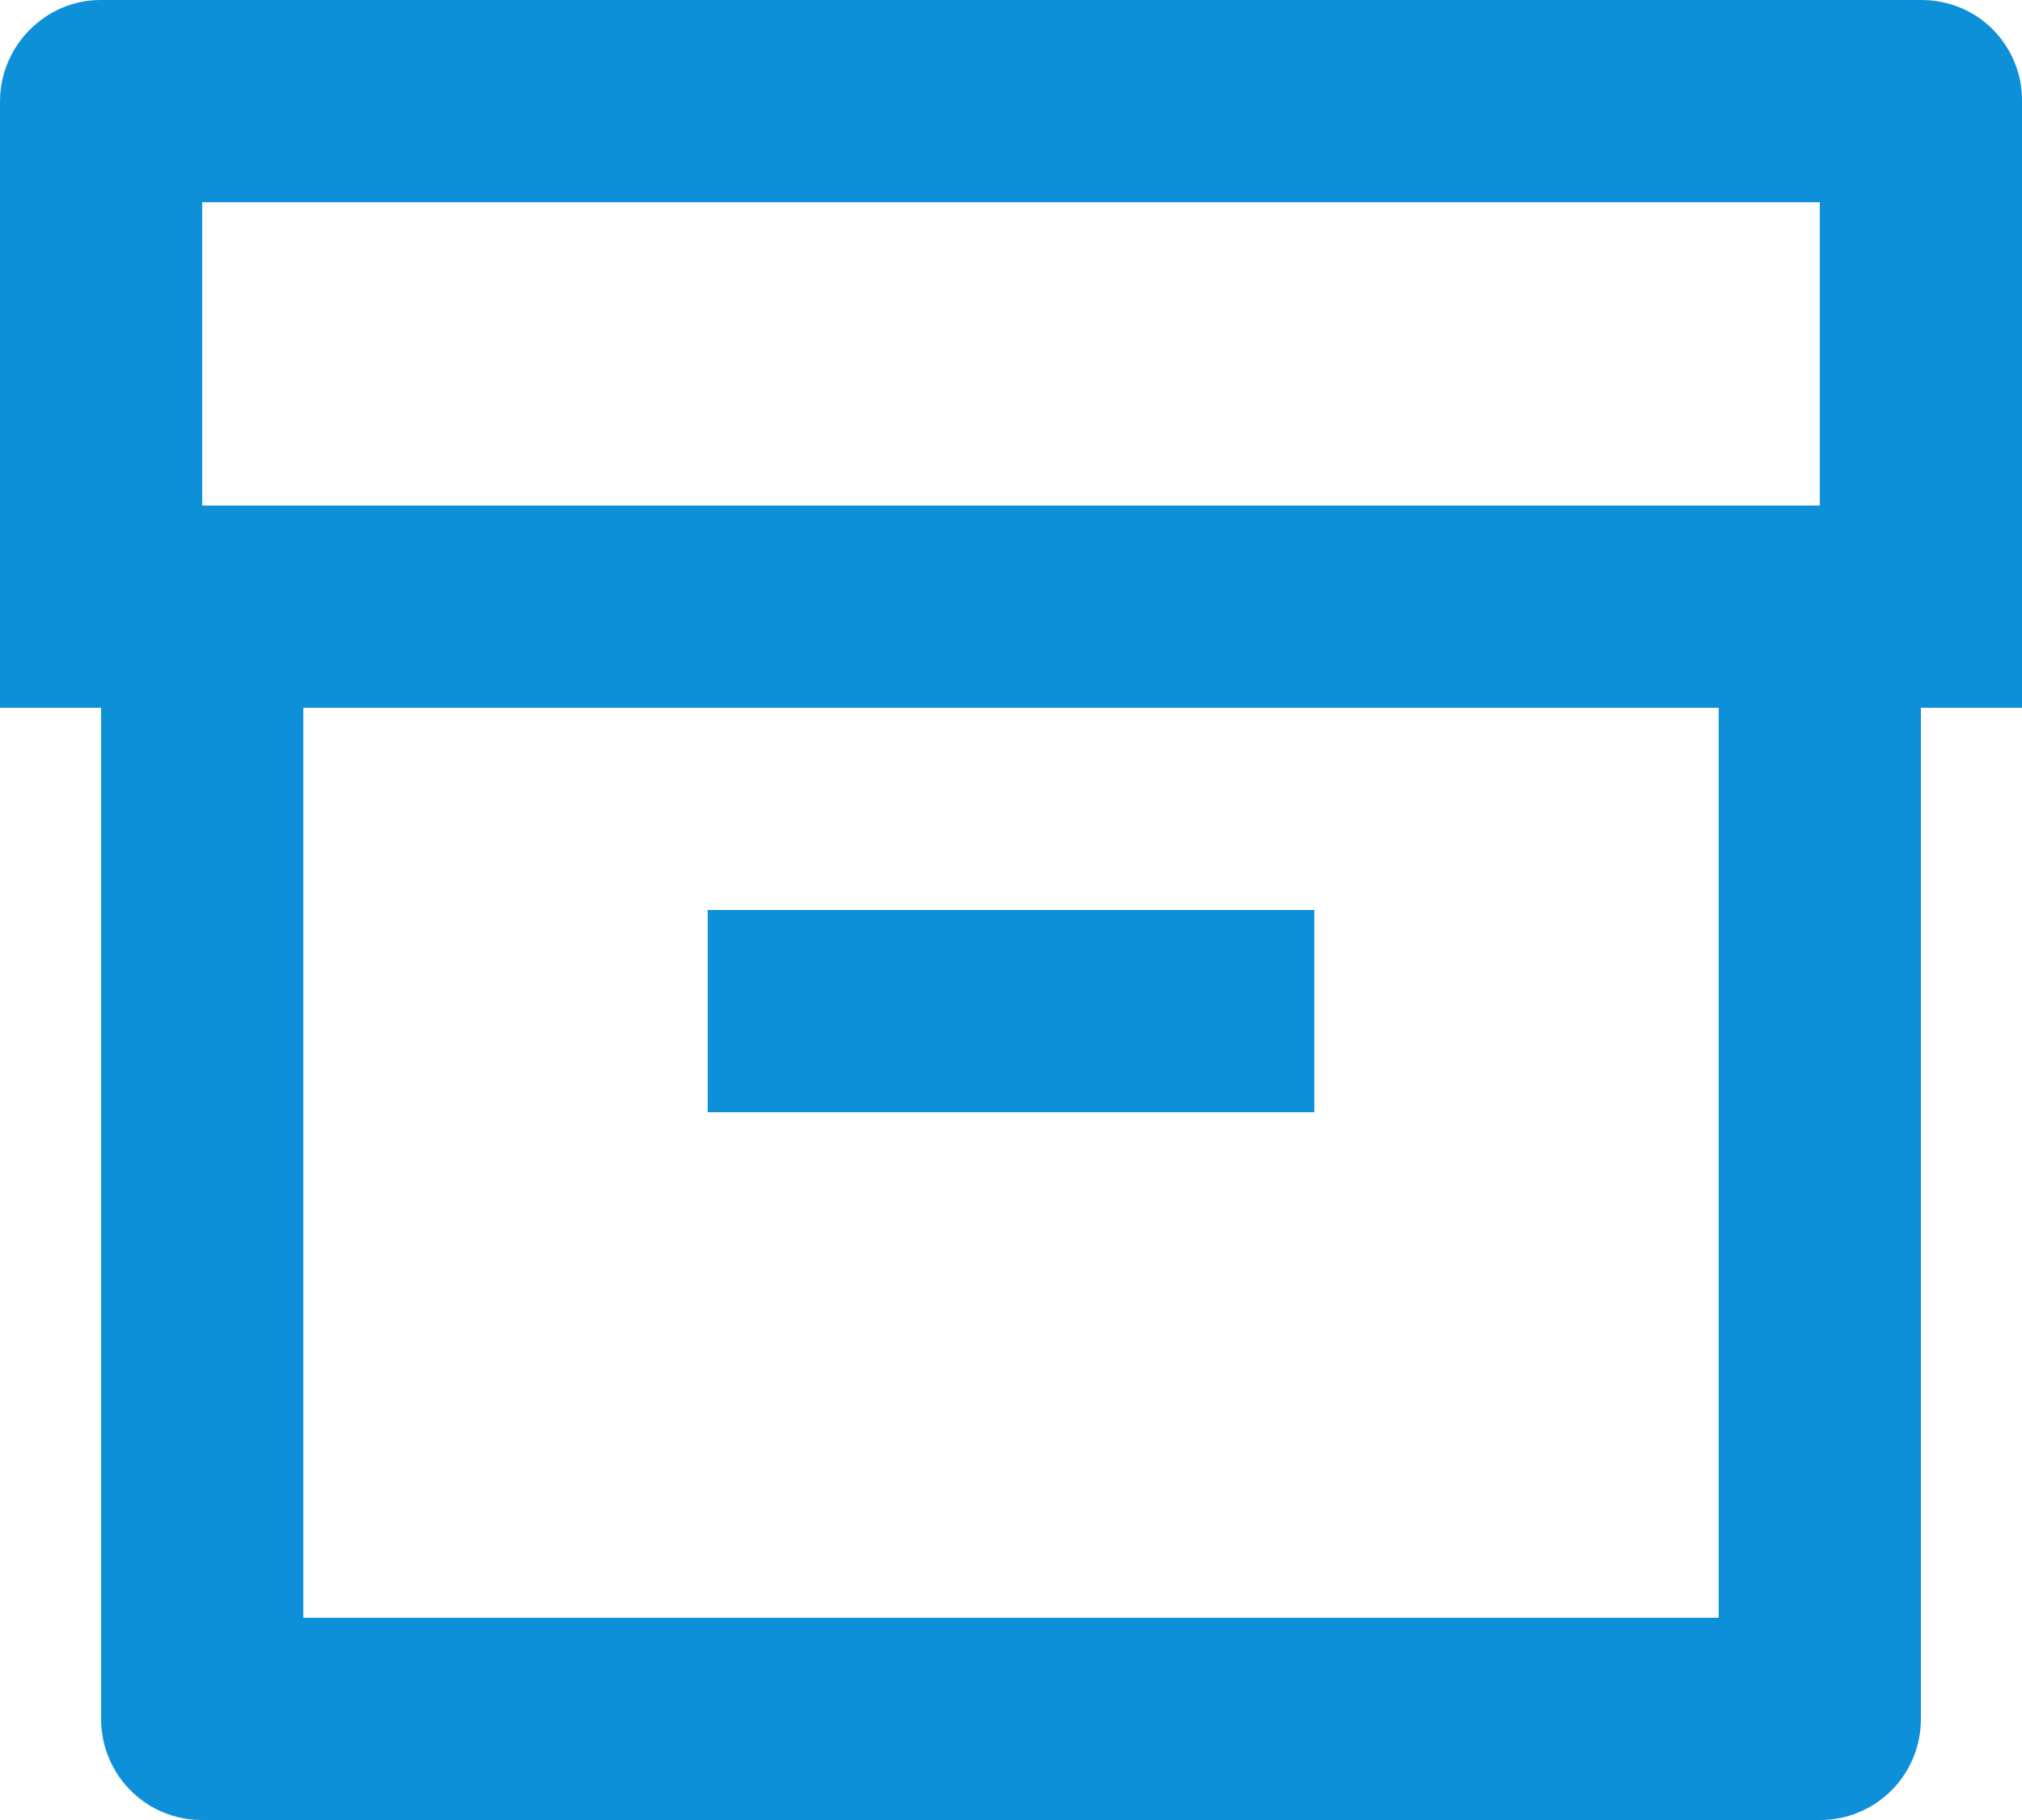
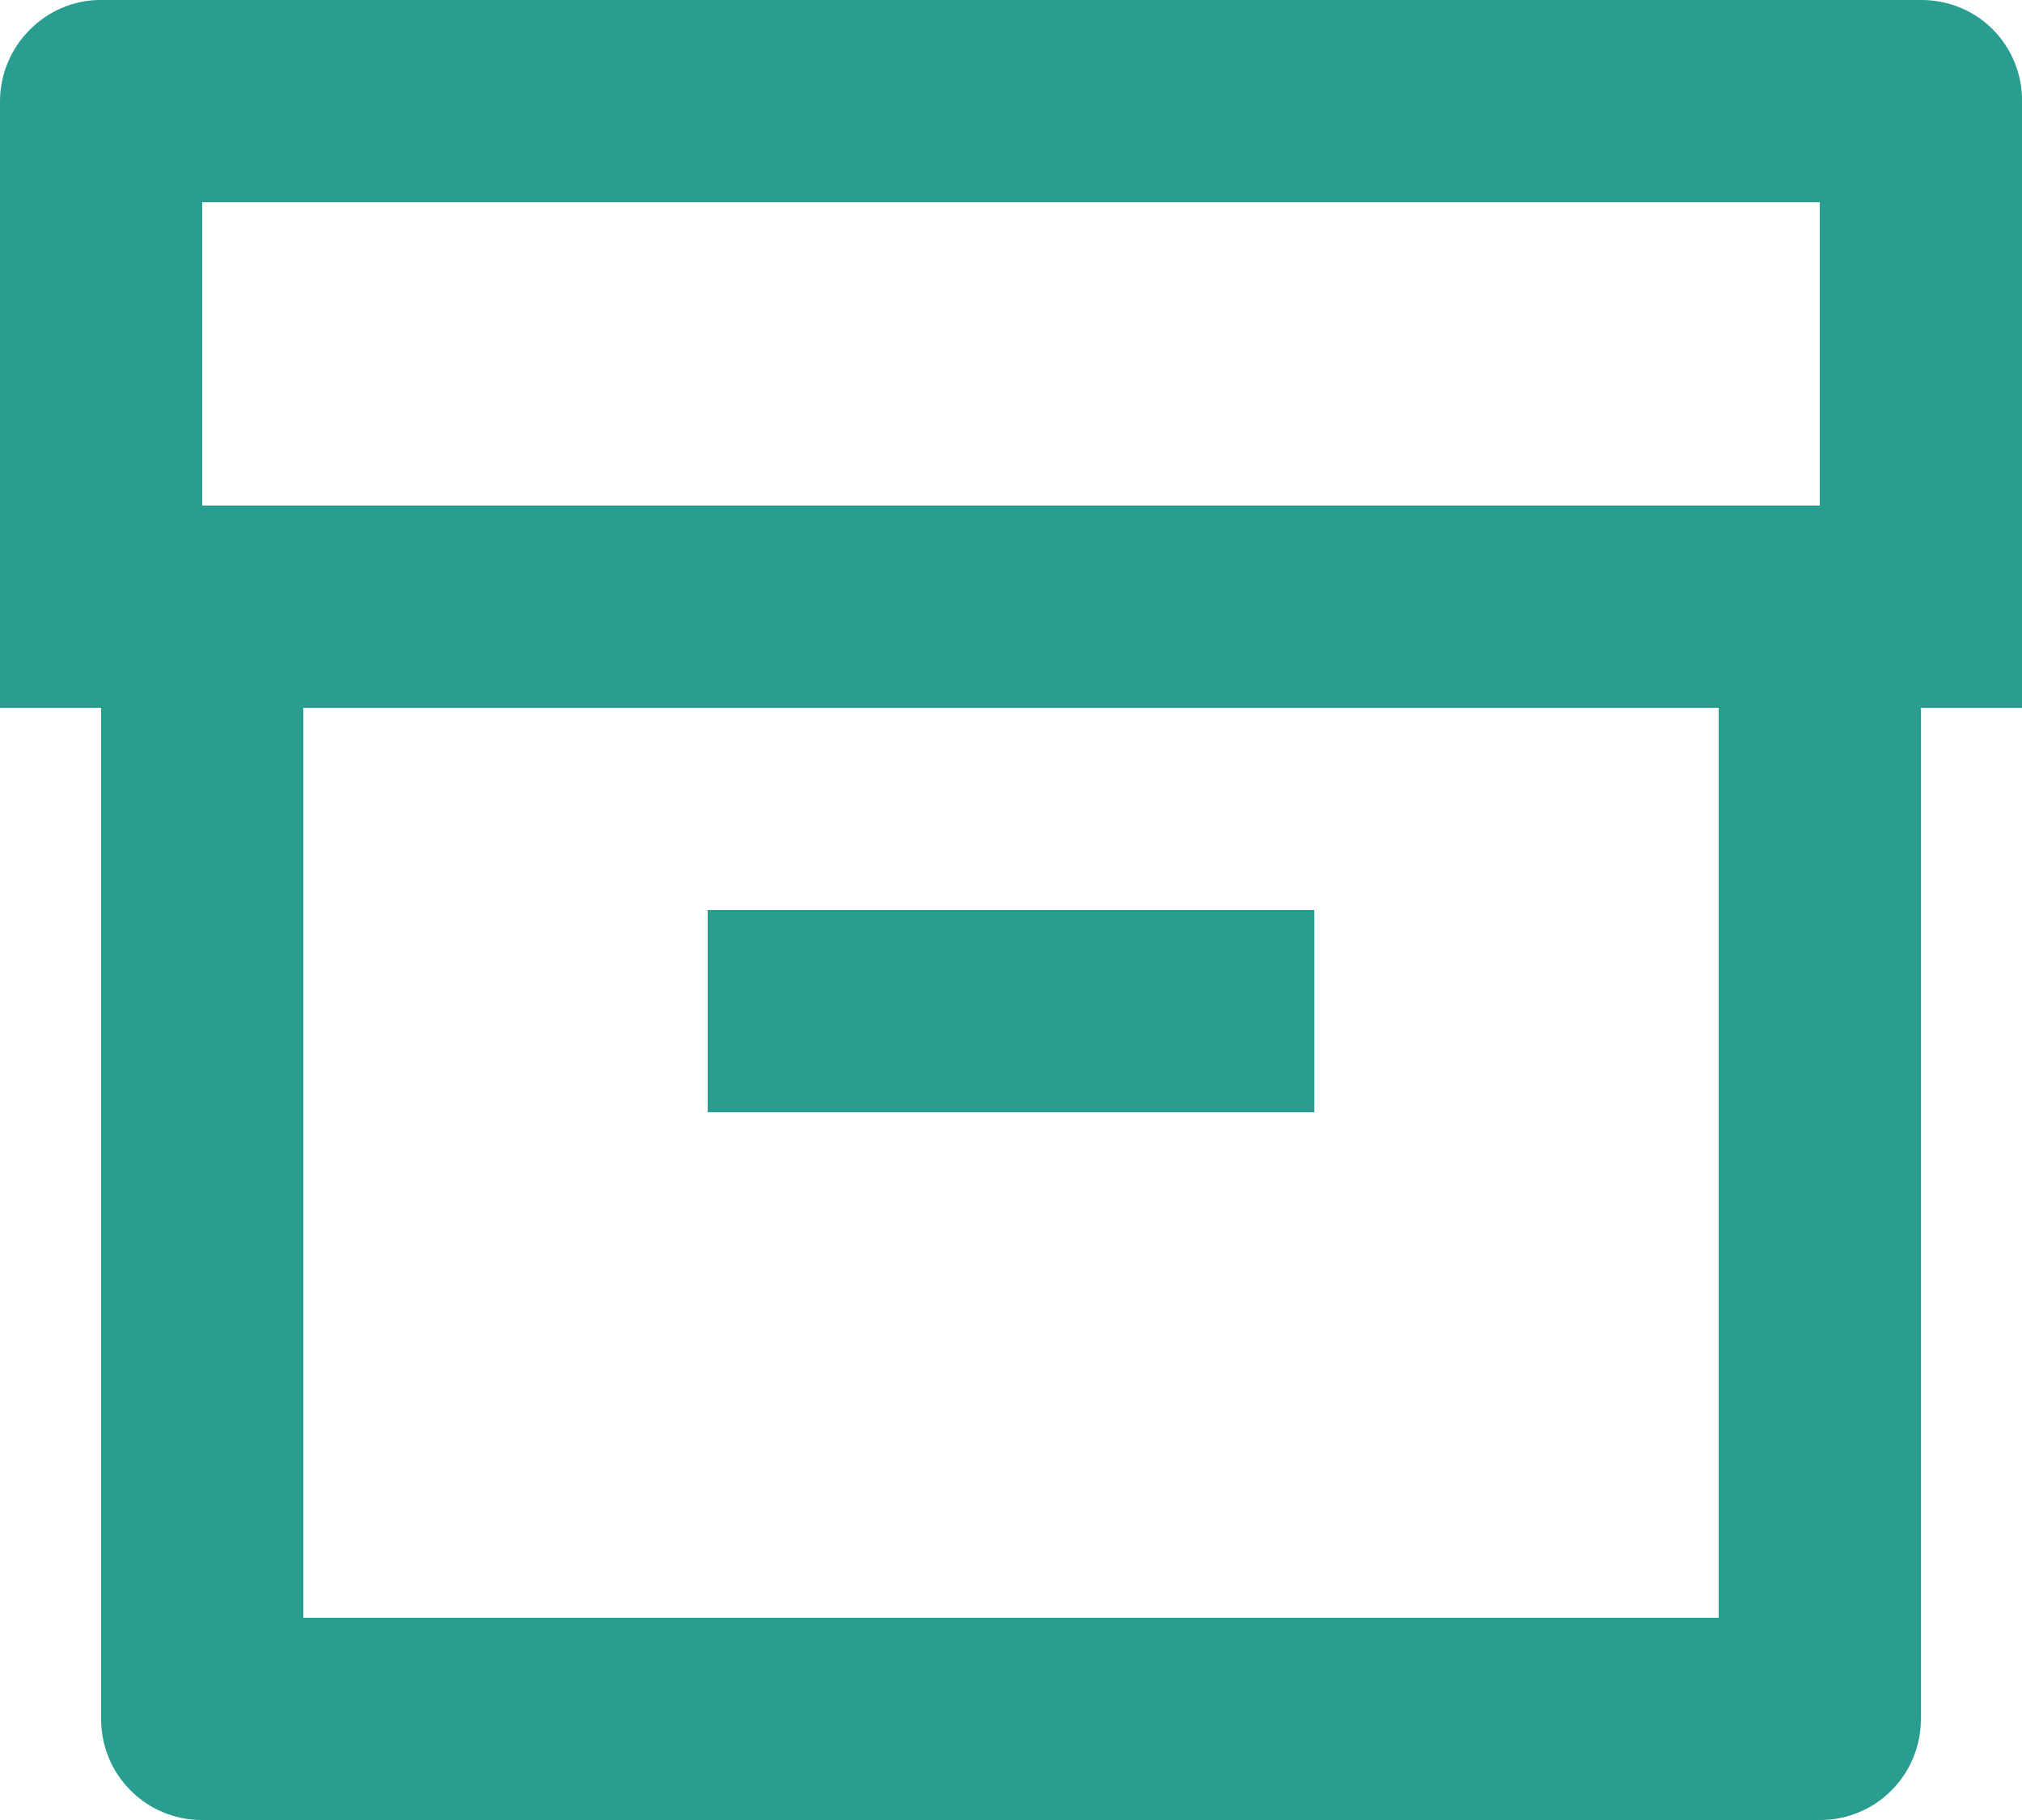
<svg xmlns="http://www.w3.org/2000/svg" width="20" height="18" viewBox="0 0 20 18" fill="none">
-   <path d="M1 7H0V1.003C0 0.449 0.455 2.19659e-06 0.992 2.19659e-06H19.008C19.139 -0 19.269 0.026 19.39 0.076C19.512 0.126 19.622 0.2 19.714 0.294C19.806 0.387 19.879 0.498 19.928 0.62C19.977 0.741 20.002 0.872 20 1.003V7H19V17.001C19 17.132 18.975 17.261 18.925 17.382C18.876 17.503 18.803 17.613 18.71 17.706C18.618 17.799 18.509 17.873 18.388 17.923C18.267 17.974 18.138 18 18.007 18H1.993C1.862 18 1.733 17.974 1.612 17.923C1.491 17.873 1.382 17.799 1.29 17.706C1.197 17.613 1.124 17.503 1.075 17.382C1.025 17.261 1 17.132 1 17.001V7ZM17 7H3V16H17V7ZM2 2V5H18V2H2ZM7 9H13V11H7V9Z" fill="#0E90D9" />
+   <path d="M1 7H0V1.003C0 0.449 0.455 2.19659e-06 0.992 2.19659e-06H19.008C19.139 -0 19.269 0.026 19.39 0.076C19.512 0.126 19.622 0.2 19.714 0.294C19.806 0.387 19.879 0.498 19.928 0.62C19.977 0.741 20.002 0.872 20 1.003V7H19V17.001C19 17.132 18.975 17.261 18.925 17.382C18.876 17.503 18.803 17.613 18.71 17.706C18.618 17.799 18.509 17.873 18.388 17.923C18.267 17.974 18.138 18 18.007 18H1.993C1.862 18 1.733 17.974 1.612 17.923C1.491 17.873 1.382 17.799 1.29 17.706C1.197 17.613 1.124 17.503 1.075 17.382C1.025 17.261 1 17.132 1 17.001V7ZM17 7H3V16H17V7ZM2 2V5H18V2H2ZM7 9H13V11H7V9Z" fill="#299d8f" />
</svg>
